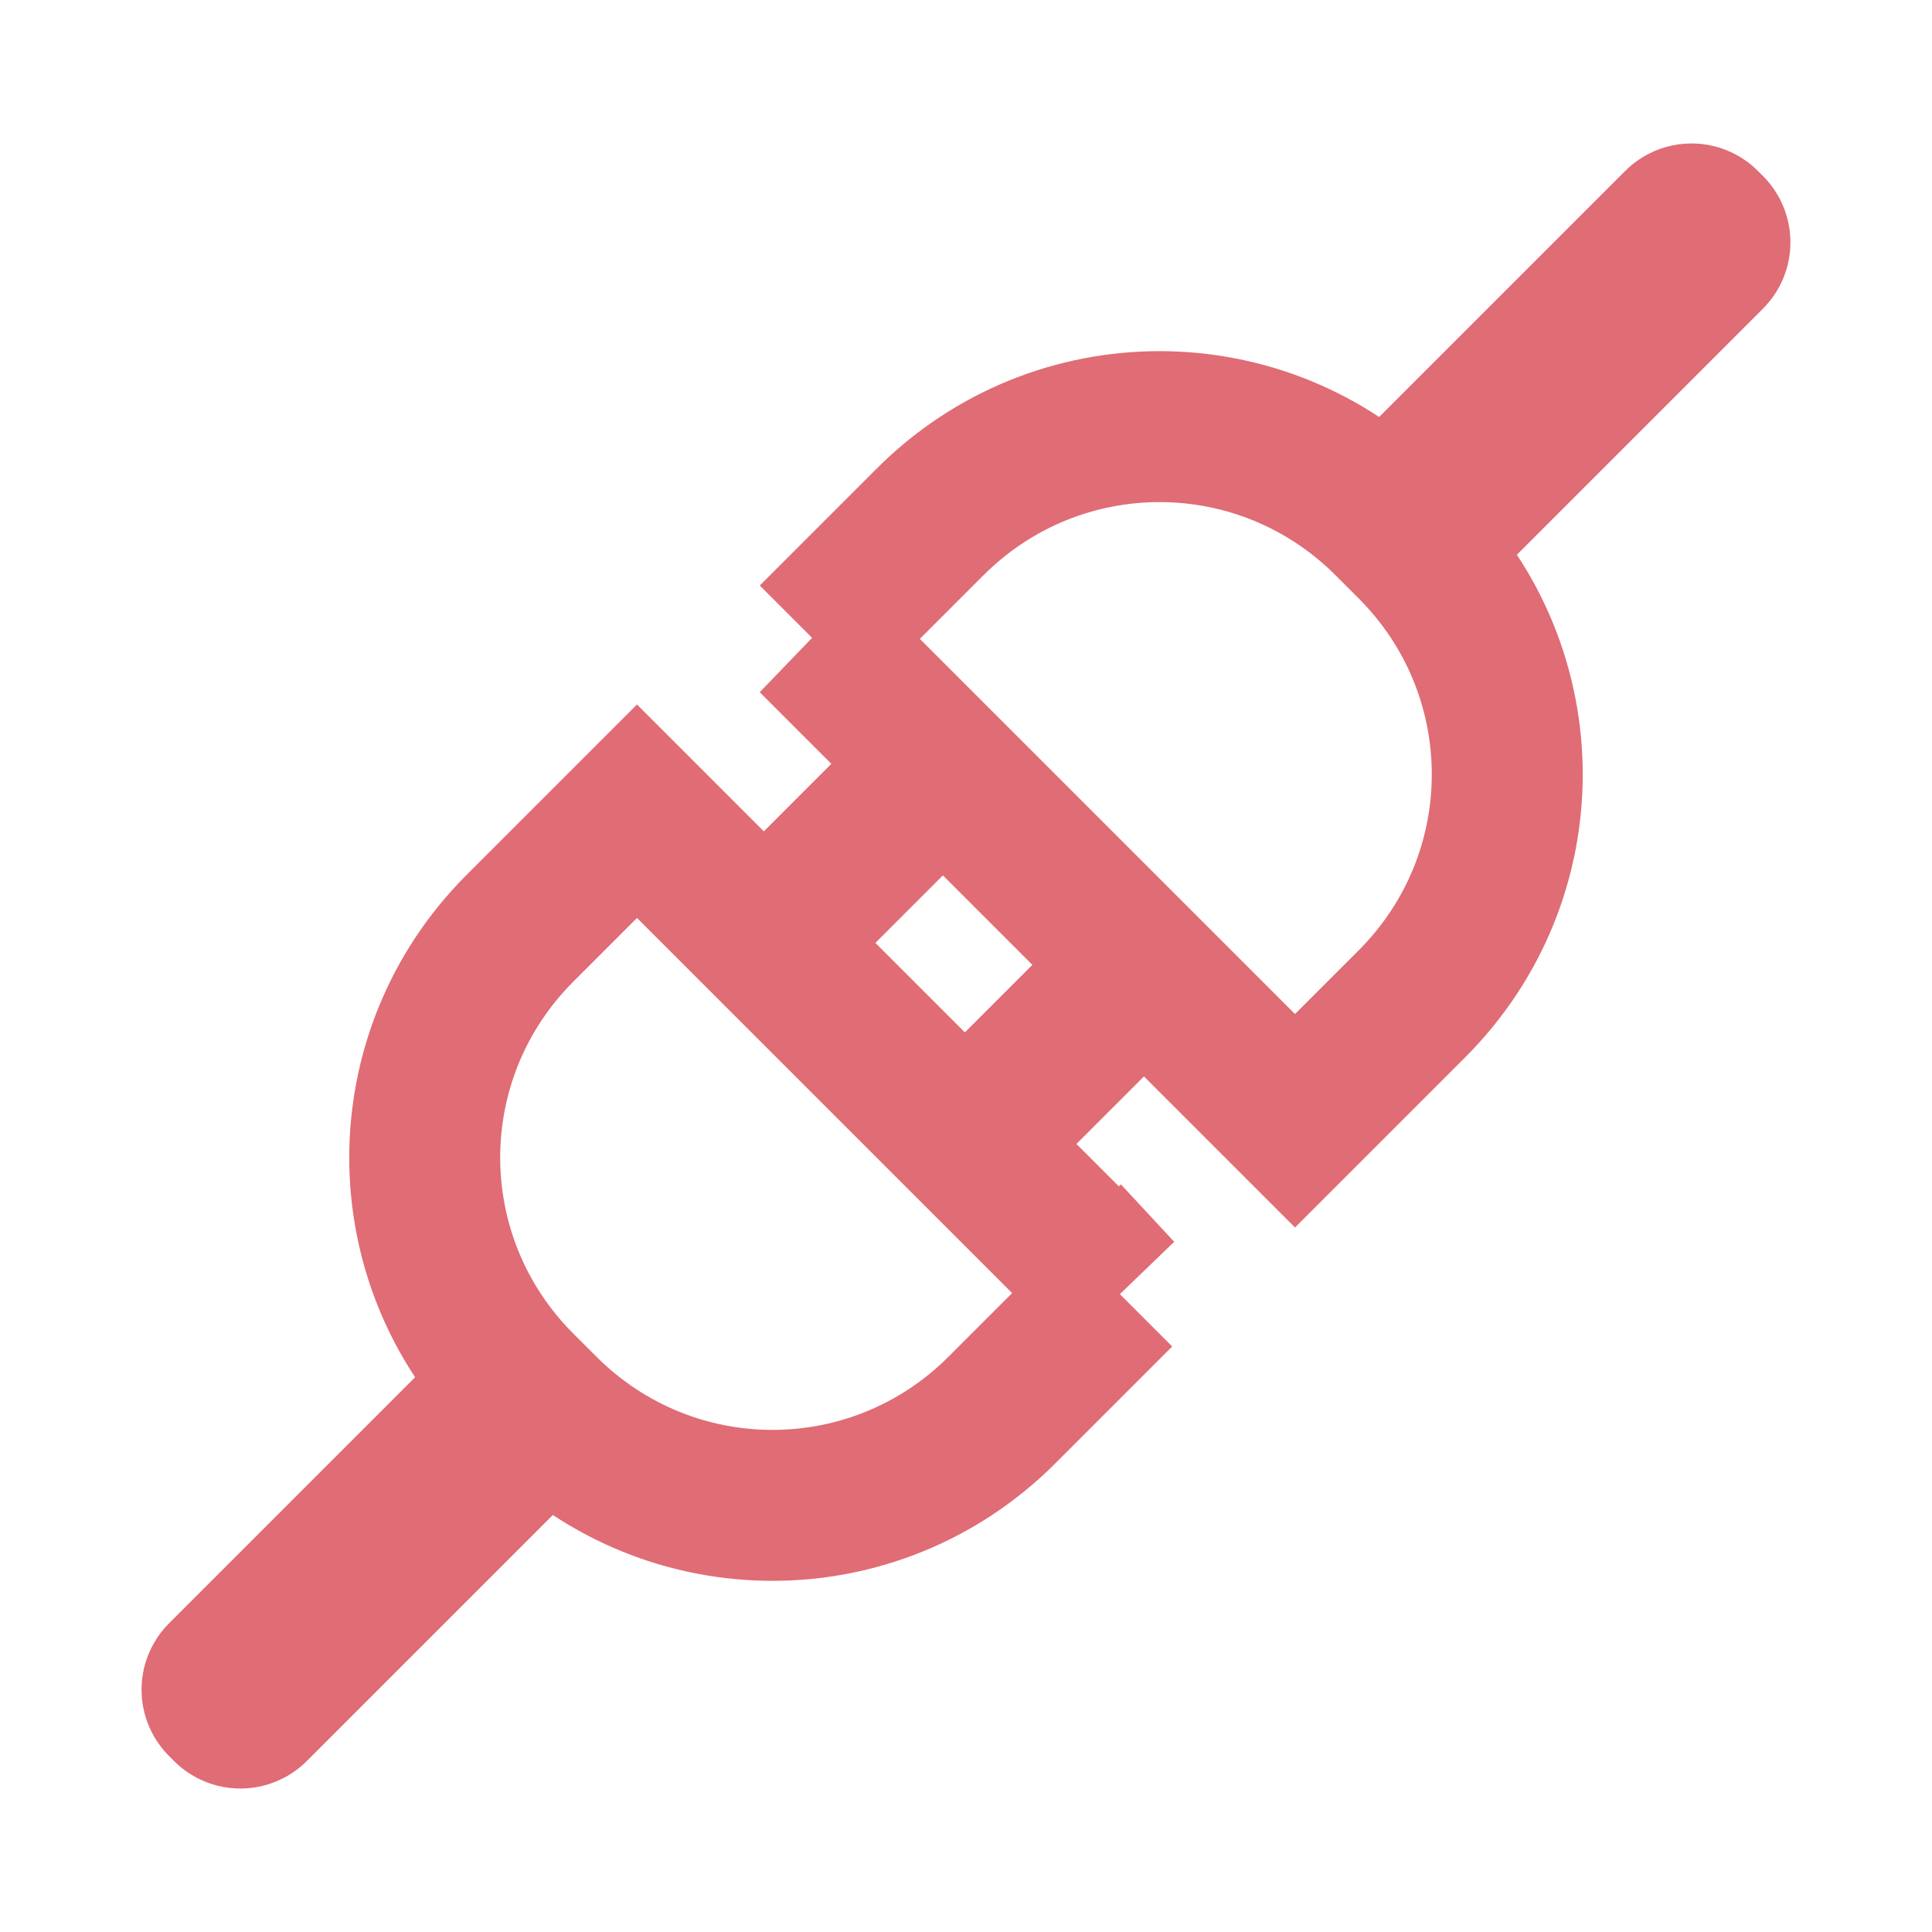
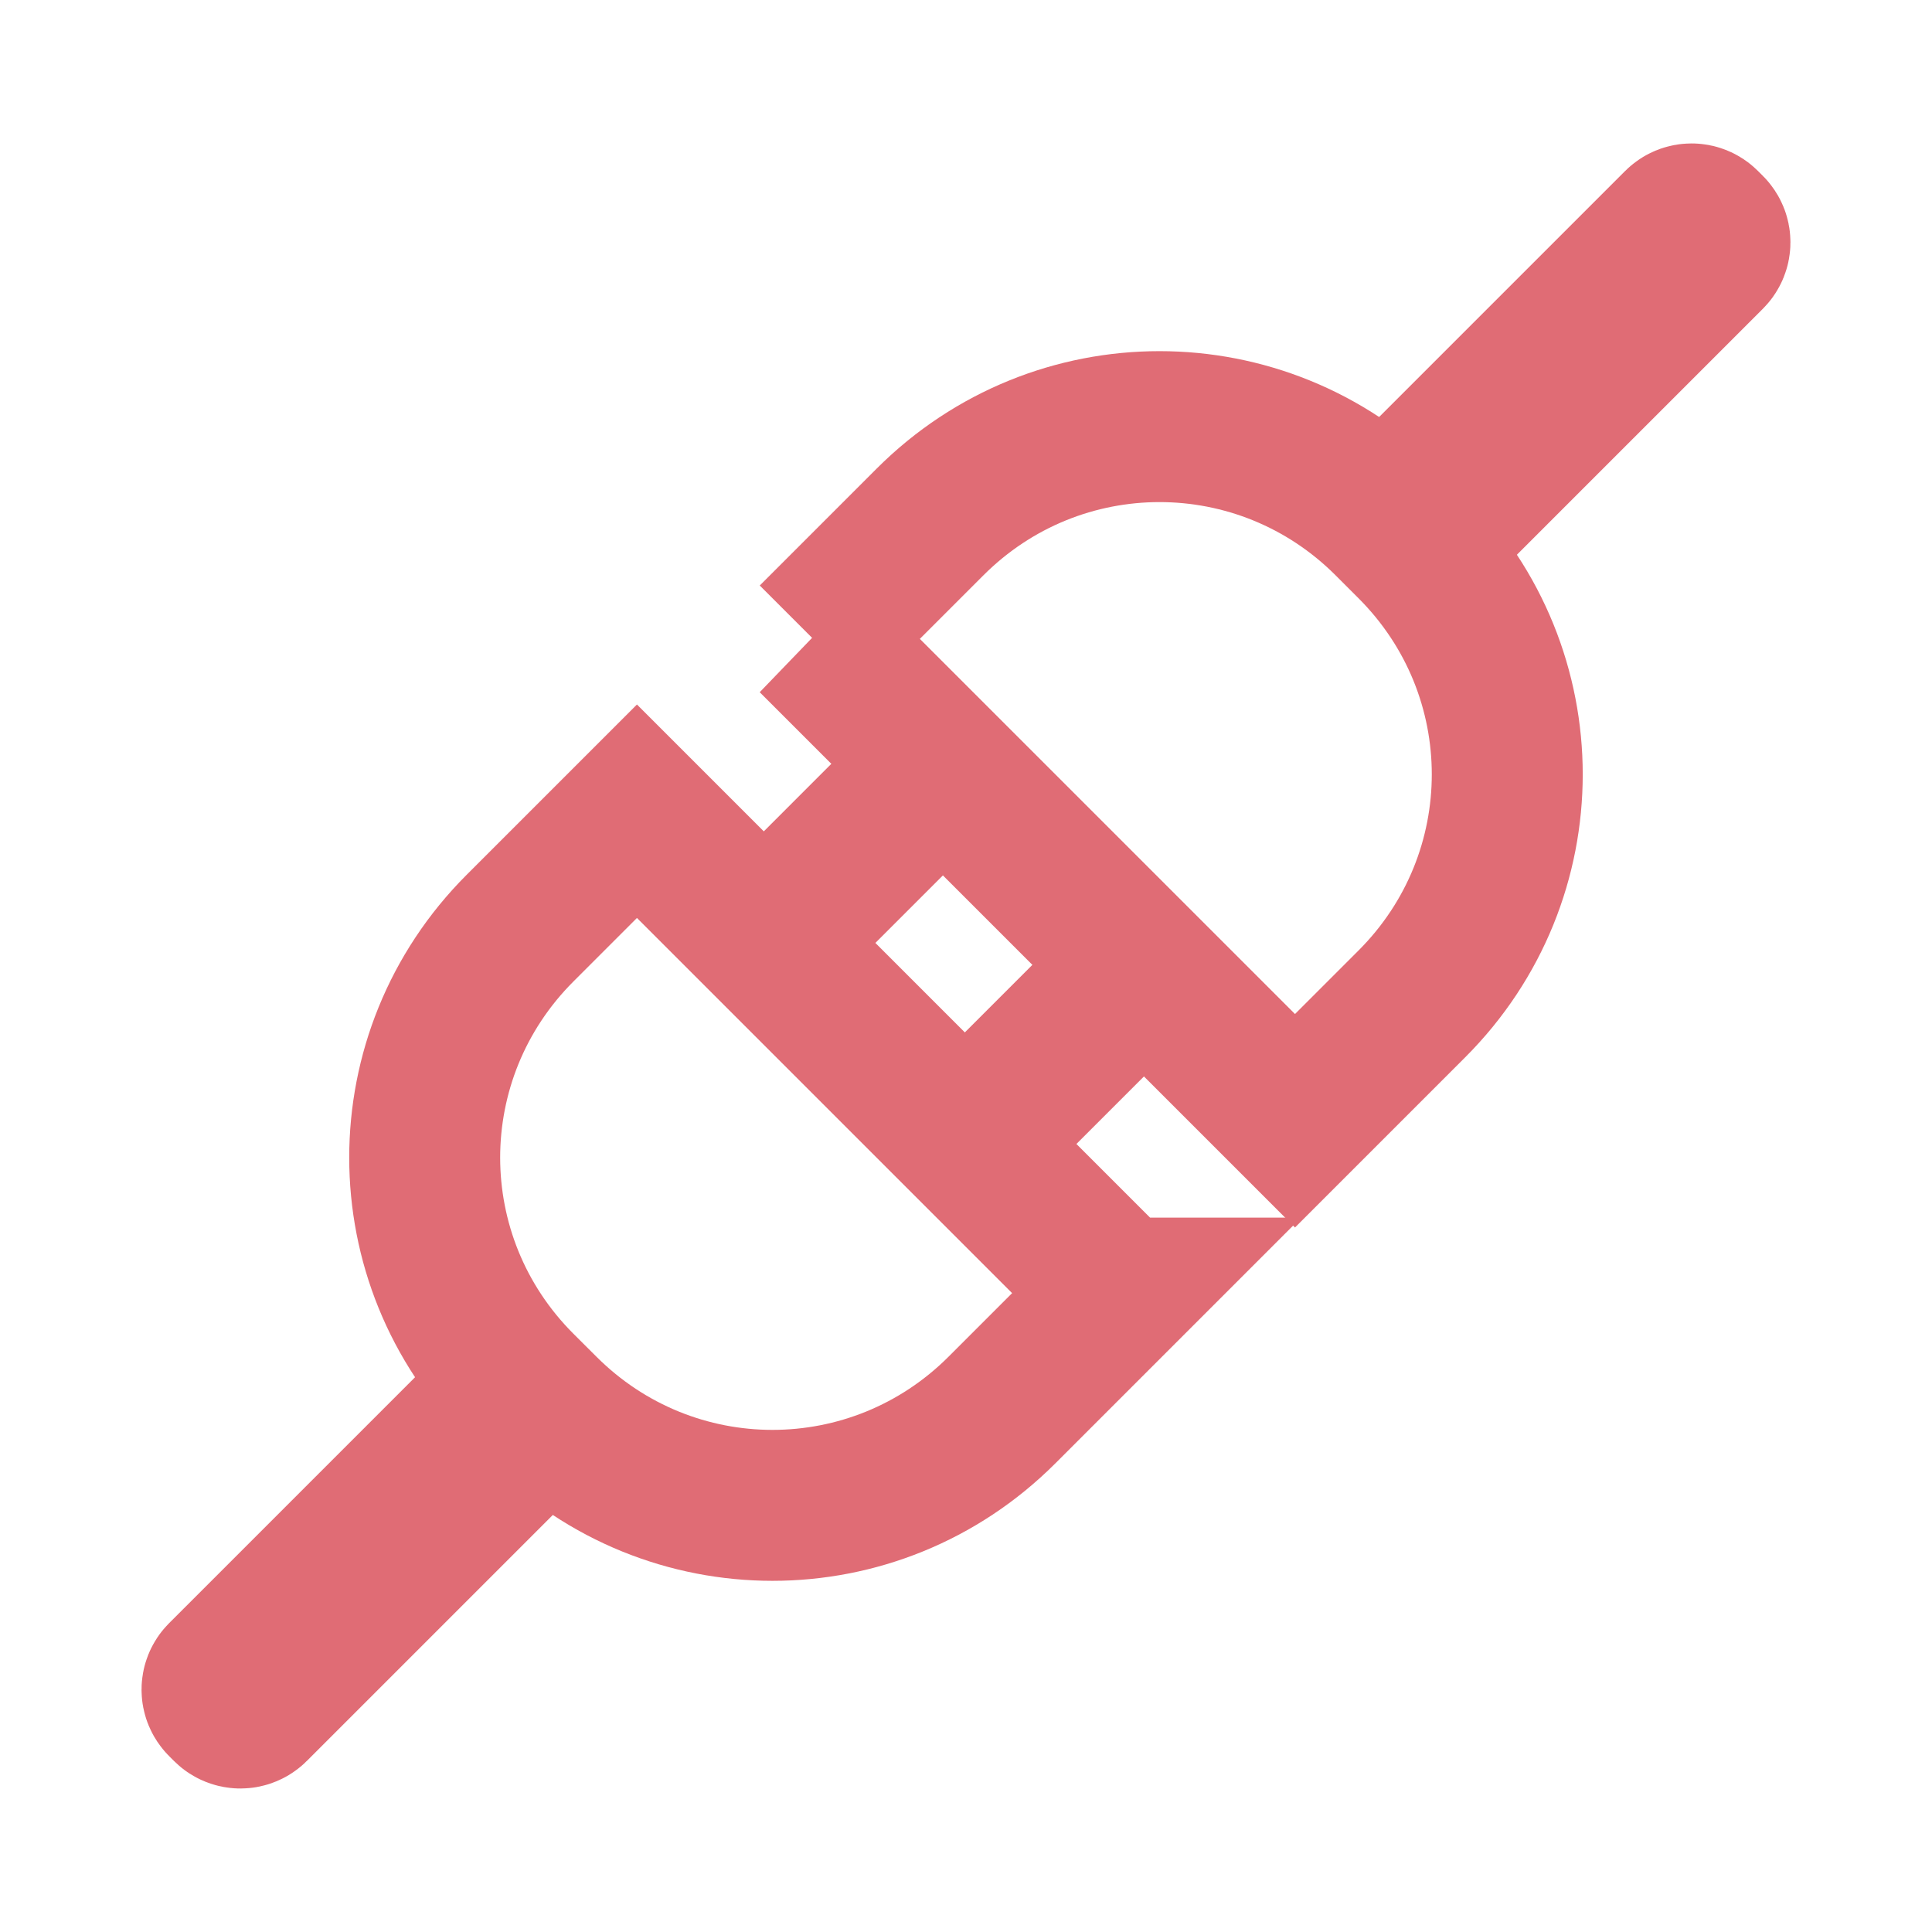
<svg xmlns="http://www.w3.org/2000/svg" width="128" height="128" viewBox="0 0 33.867 33.867" version="1.1" id="svg8">
  <defs id="defs2" />
  <g id="layer1" transform="translate(0,-263.1333)">
    <g id="g1460" transform="translate(1.500343,-1.628248)">
+       <g id="g1468">
+         <path style="fill:none;fill-opacity:1;stroke:#e06c75;stroke-width:2.646;stroke-miterlimit:4;stroke-dasharray:none;stroke-opacity:1" d="m 18.113,287.429 -2.049,2.049 c -2.229,2.229 -5.817,2.229 -8.046,0 L 7.616,289.077 c -2.229,-2.229 -2.229,-5.817 1.5e-6,-8.046 l 2.049,-2.049 c 8.447,8.447 0,0 8.447,8.447 z" id="rect1506-27" />
+         <rect style="fill:none;fill-opacity:1;stroke:#e06c75;stroke-width:3.175;stroke-miterlimit:4;stroke-dasharray:none;stroke-opacity:1" id="rect822" width="0.24" height="6.803" x="209.957" y="199.556" ry="0.058" transform="rotate(45)" />
+       </g>
      <g transform="rotate(-135,15.76551,274.6124)" id="g826-3">
        <path style="fill:none;fill-opacity:1;stroke:#e06c75;stroke-width:2.646;stroke-miterlimit:4;stroke-dasharray:none;stroke-opacity:1" d="m 16.942,271.529 5e-6,2.898 c -4e-6,3.152 -2.537,5.689 -5.689,5.689 l -0.568,-1e-5 c -3.152,1e-5 -5.689,-2.537 -5.689,-5.689 l -5.1e-6,-2.898 c 11.947,0 0,0 11.947,0 z" id="rect1506-27-6" />
        <rect style="fill:none;fill-opacity:1;stroke:#e06c75;stroke-width:3.175;stroke-miterlimit:4;stroke-dasharray:none;stroke-opacity:1" id="rect822-7" width="0.24" height="6.803" x="10.849" y="280.65" ry="0.058" />
      </g>
-       <g id="g1468">
-         <g id="g826" transform="rotate(45,-1.665776,280.8921)">
-           <path id="rect1506-27" d="m 16.942,271.529 5e-6,2.898 c -4e-6,3.152 -2.537,5.689 -5.689,5.689 l -0.568,-1e-5 c -3.152,1e-5 -5.689,-2.537 -5.689,-5.689 l -5.1e-6,-2.898 c 11.947,0 0,0 11.947,0 z" style="fill:none;fill-opacity:1;stroke:#e06c75;stroke-width:2.646;stroke-miterlimit:4;stroke-dasharray:none;stroke-opacity:1" />
-           <rect ry="0.058" y="280.65" x="10.849" height="6.803" width="0.24" id="rect822" style="fill:none;fill-opacity:1;stroke:#e06c75;stroke-width:3.175;stroke-miterlimit:4;stroke-dasharray:none;stroke-opacity:1" />
-         </g>
-         <g id="g885" transform="rotate(45,-2.28725,284.3351)">
-           <rect ry="0.06" y="268.398" x="5.524" height="2.682" width="0.12" id="rect851" style="fill:none;fill-opacity:1;stroke:#e06c75;stroke-width:2.646;stroke-miterlimit:4;stroke-dasharray:none;stroke-opacity:1" />
-           <rect ry="0.06" y="268.398" x="10.508" height="2.682" width="0.12" id="rect851-3" style="fill:none;fill-opacity:1;stroke:#e06c75;stroke-width:2.646;stroke-miterlimit:4;stroke-dasharray:none;stroke-opacity:1" />
-         </g>
+       <g id="g885" transform="rotate(45,-2.28725,284.3351)">
+         <rect ry="0.06" y="268.398" x="5.524" height="2.682" width="0.12" id="rect851" style="fill:none;fill-opacity:1;stroke:#e06c75;stroke-width:2.646;stroke-miterlimit:4;stroke-dasharray:none;stroke-opacity:1" />
+         <rect ry="0.06" y="268.398" x="10.508" height="2.682" width="0.12" id="rect851-3" style="fill:none;fill-opacity:1;stroke:#e06c75;stroke-width:2.646;stroke-miterlimit:4;stroke-dasharray:none;stroke-opacity:1" />
      </g>
    </g>
  </g>
</svg>
